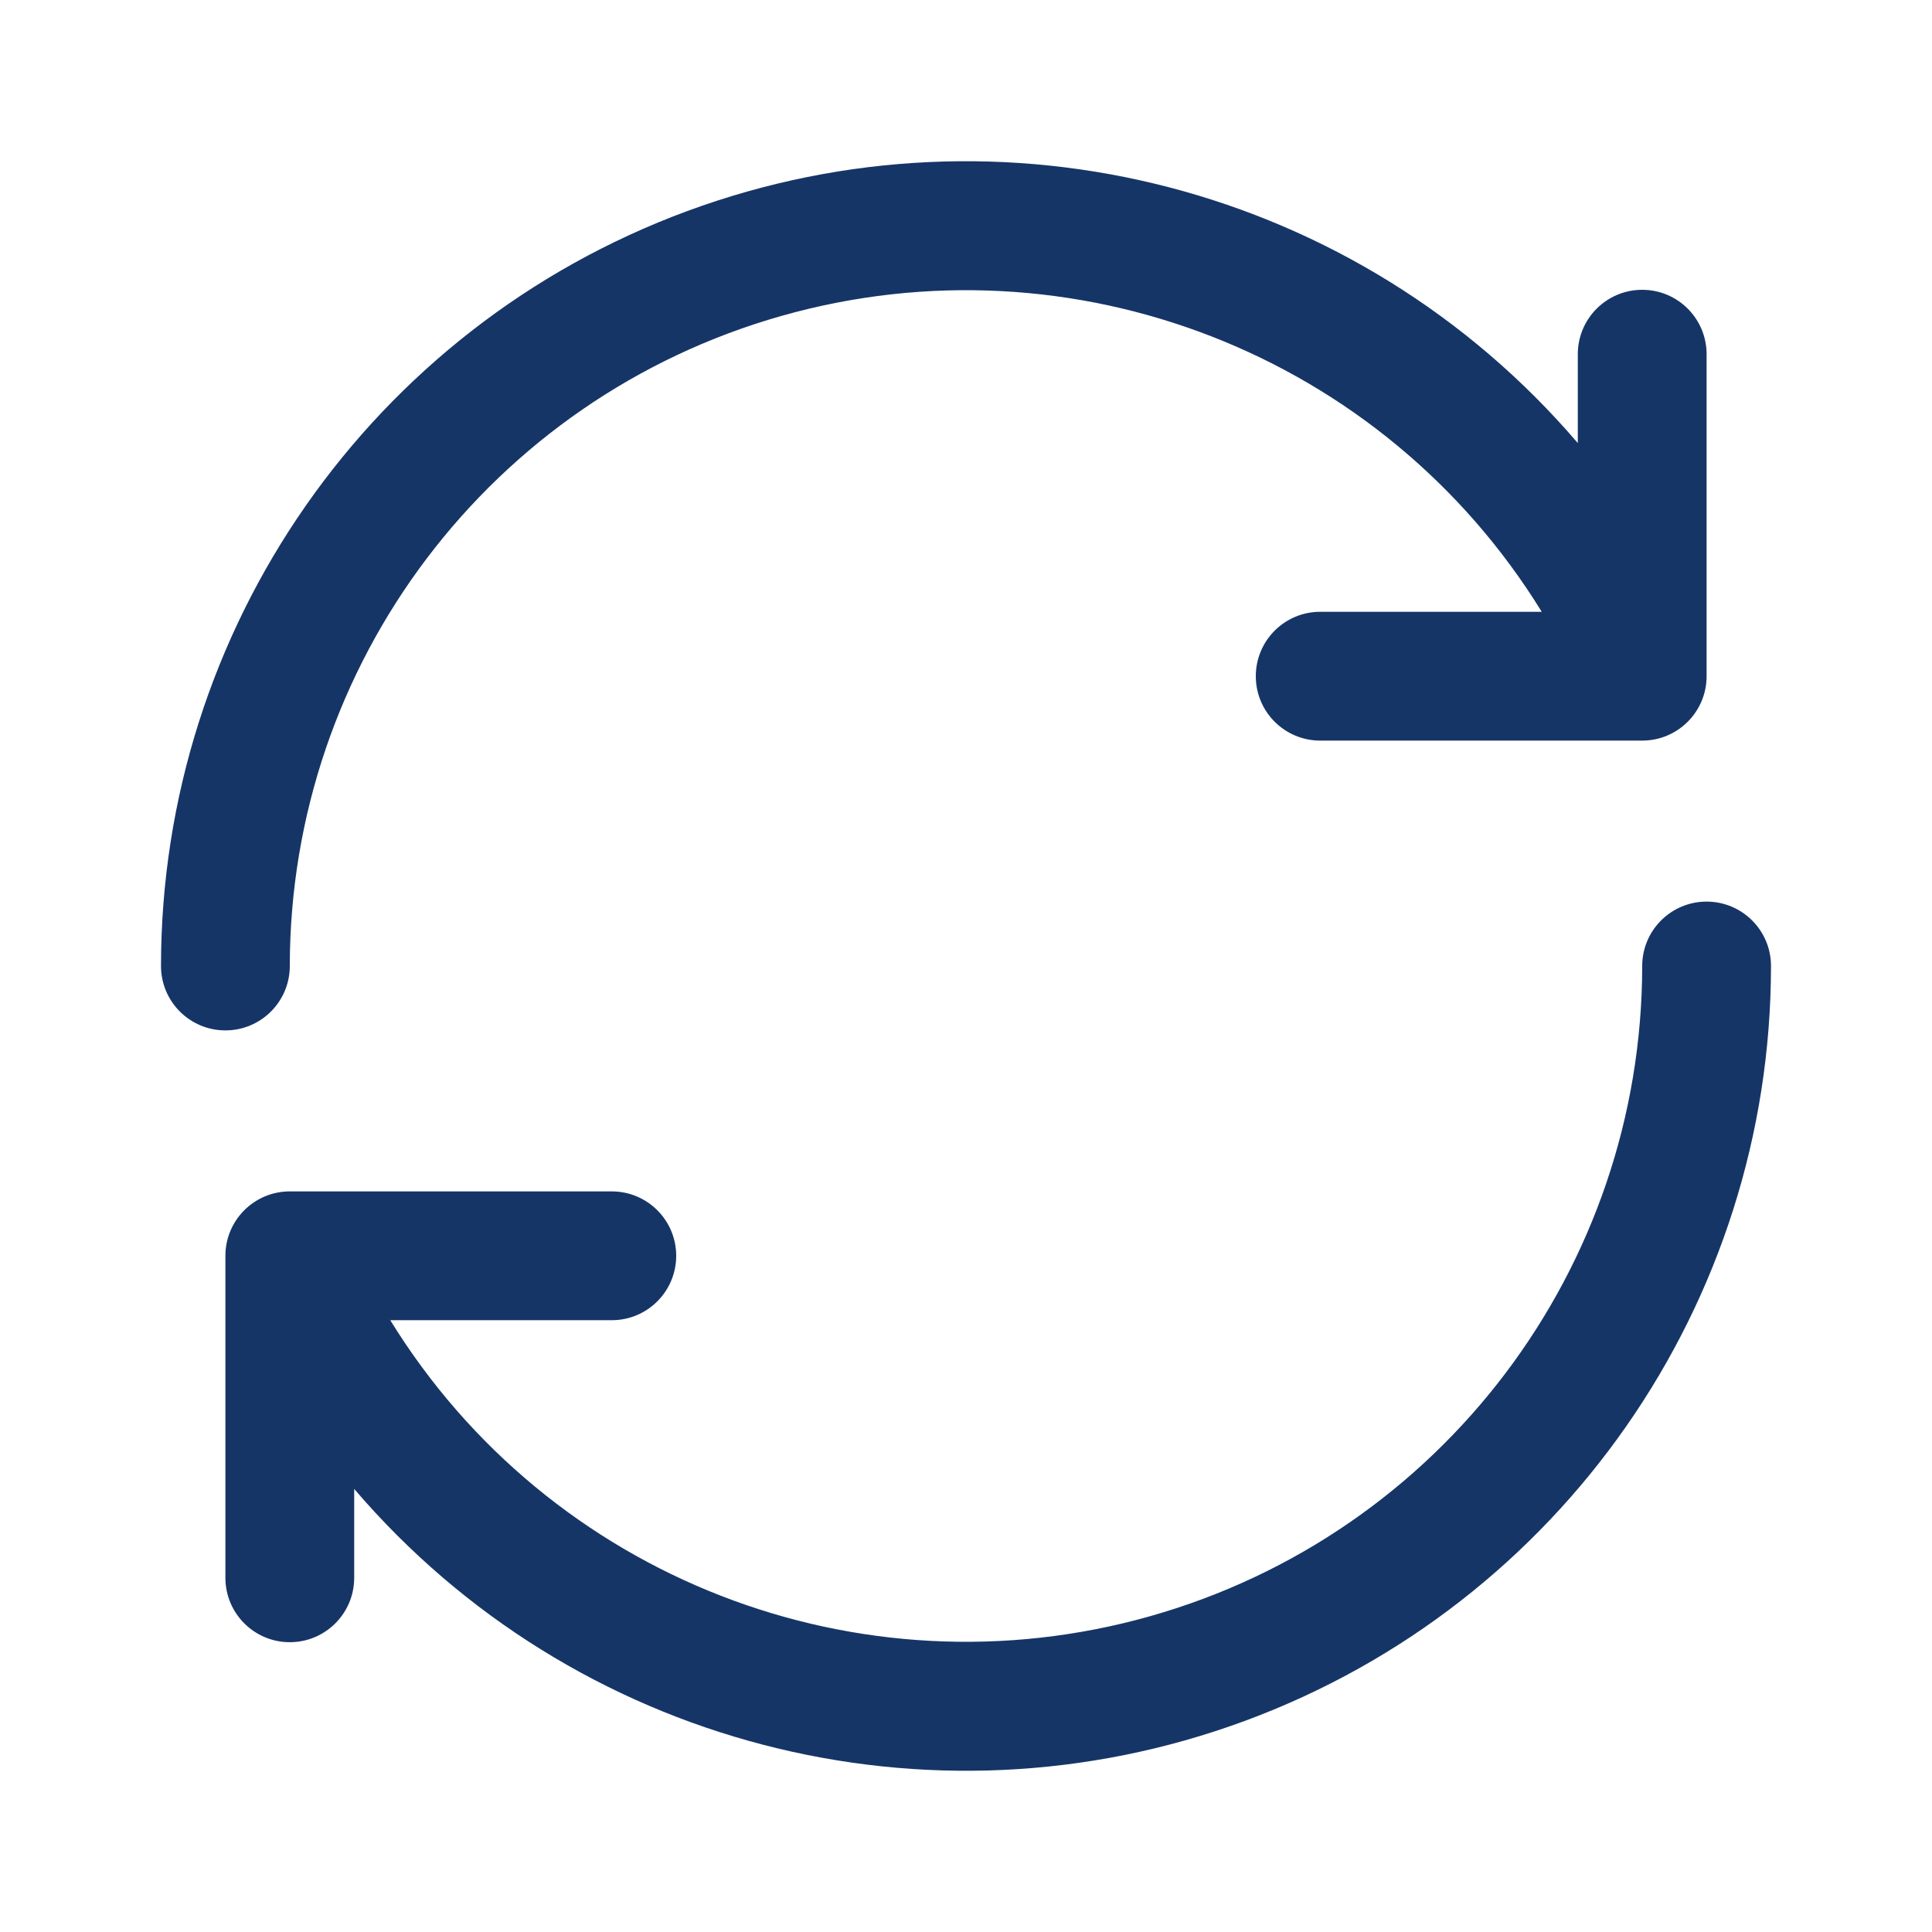
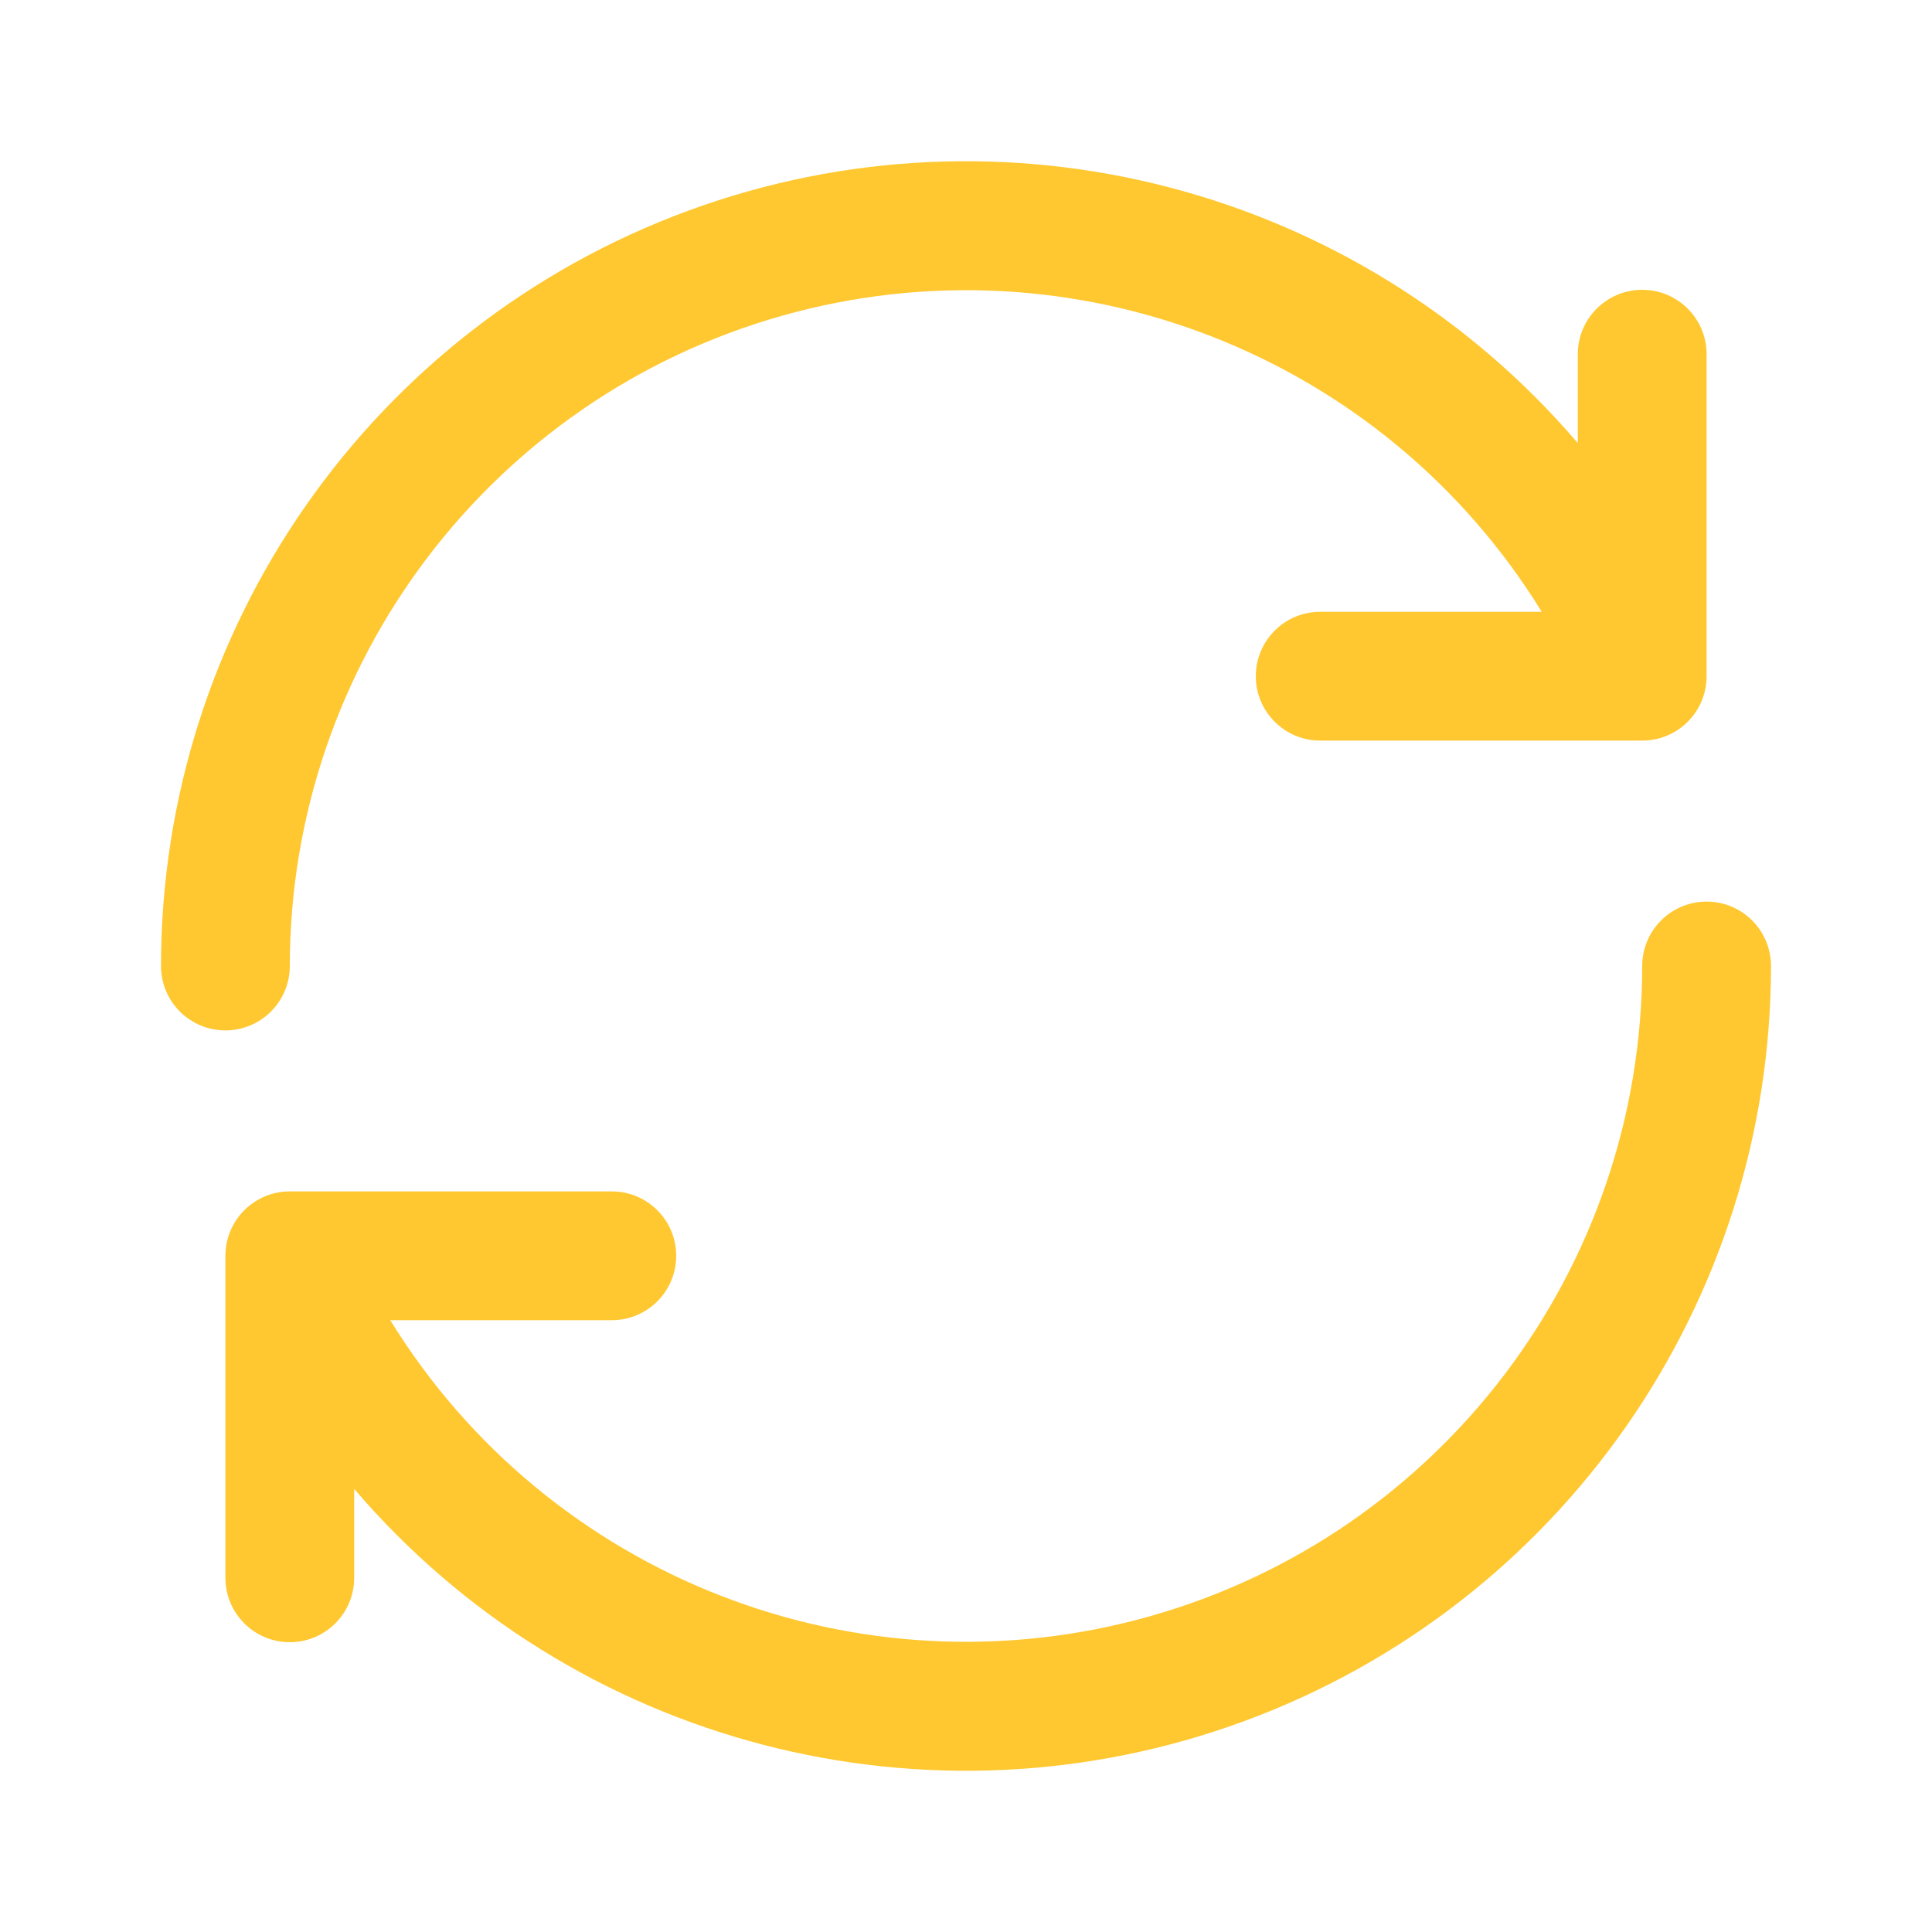
<svg xmlns="http://www.w3.org/2000/svg" id="Calque_1" data-name="Calque 1" viewBox="0 0 30 30">
  <defs>
-     <style>.cls-1{fill:#163567;}.cls-2{fill:none;}</style>
+     <style>.cls-1{fill:#FFC830;}.cls-2{fill:none;}</style>
  </defs>
  <path class="cls-1" d="M4.5,15A10.5,10.5,0,0,1,23.94,9.5H20.5a1,1,0,0,0,0,2h5a1,1,0,0,0,1-1v-5a1,1,0,0,0-2,0V6.88A12.5,12.5,0,0,0,2.5,15a1,1,0,0,0,2,0Z" />
  <path class="cls-1" d="M26.5,14a1,1,0,0,0-1,1A10.5,10.5,0,0,1,6.06,20.5H9.5a1,1,0,0,0,0-2h-5a1,1,0,0,0-1,1v5a1,1,0,0,0,2,0V23.12A12.5,12.5,0,0,0,27.5,15,1,1,0,0,0,26.5,14Z" />
  <rect class="cls-2" width="30" height="30" />
</svg>
